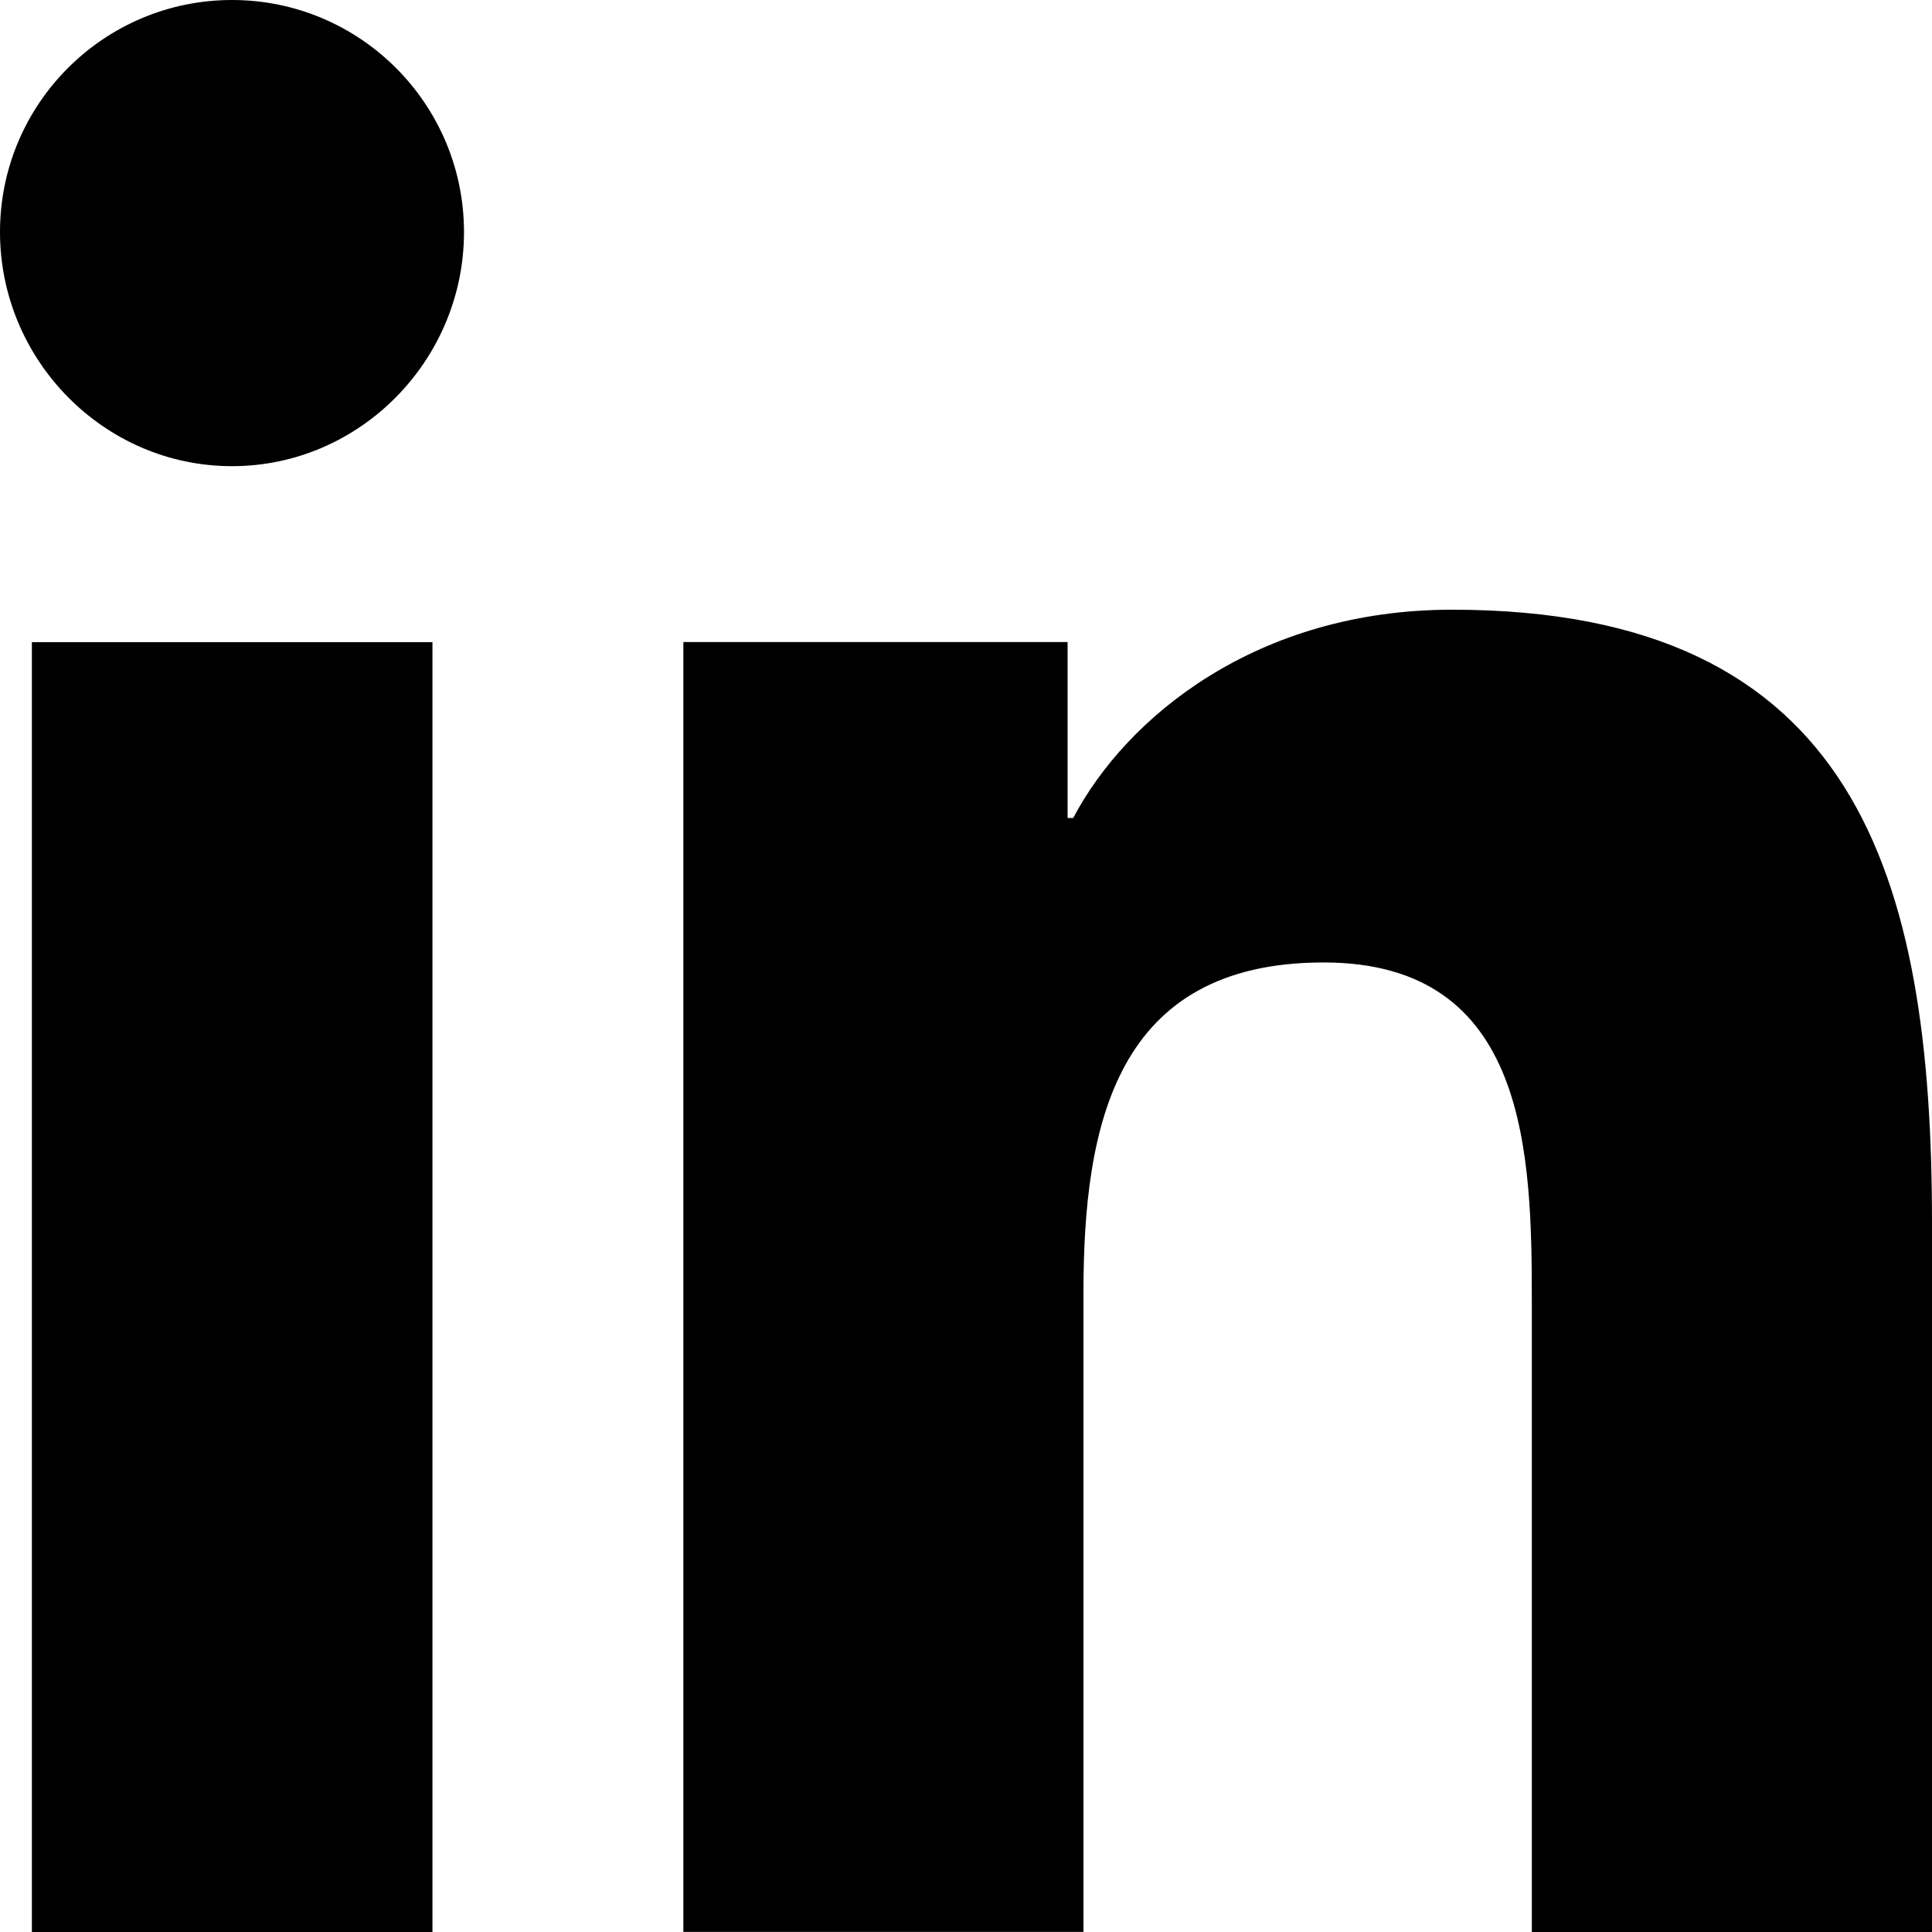
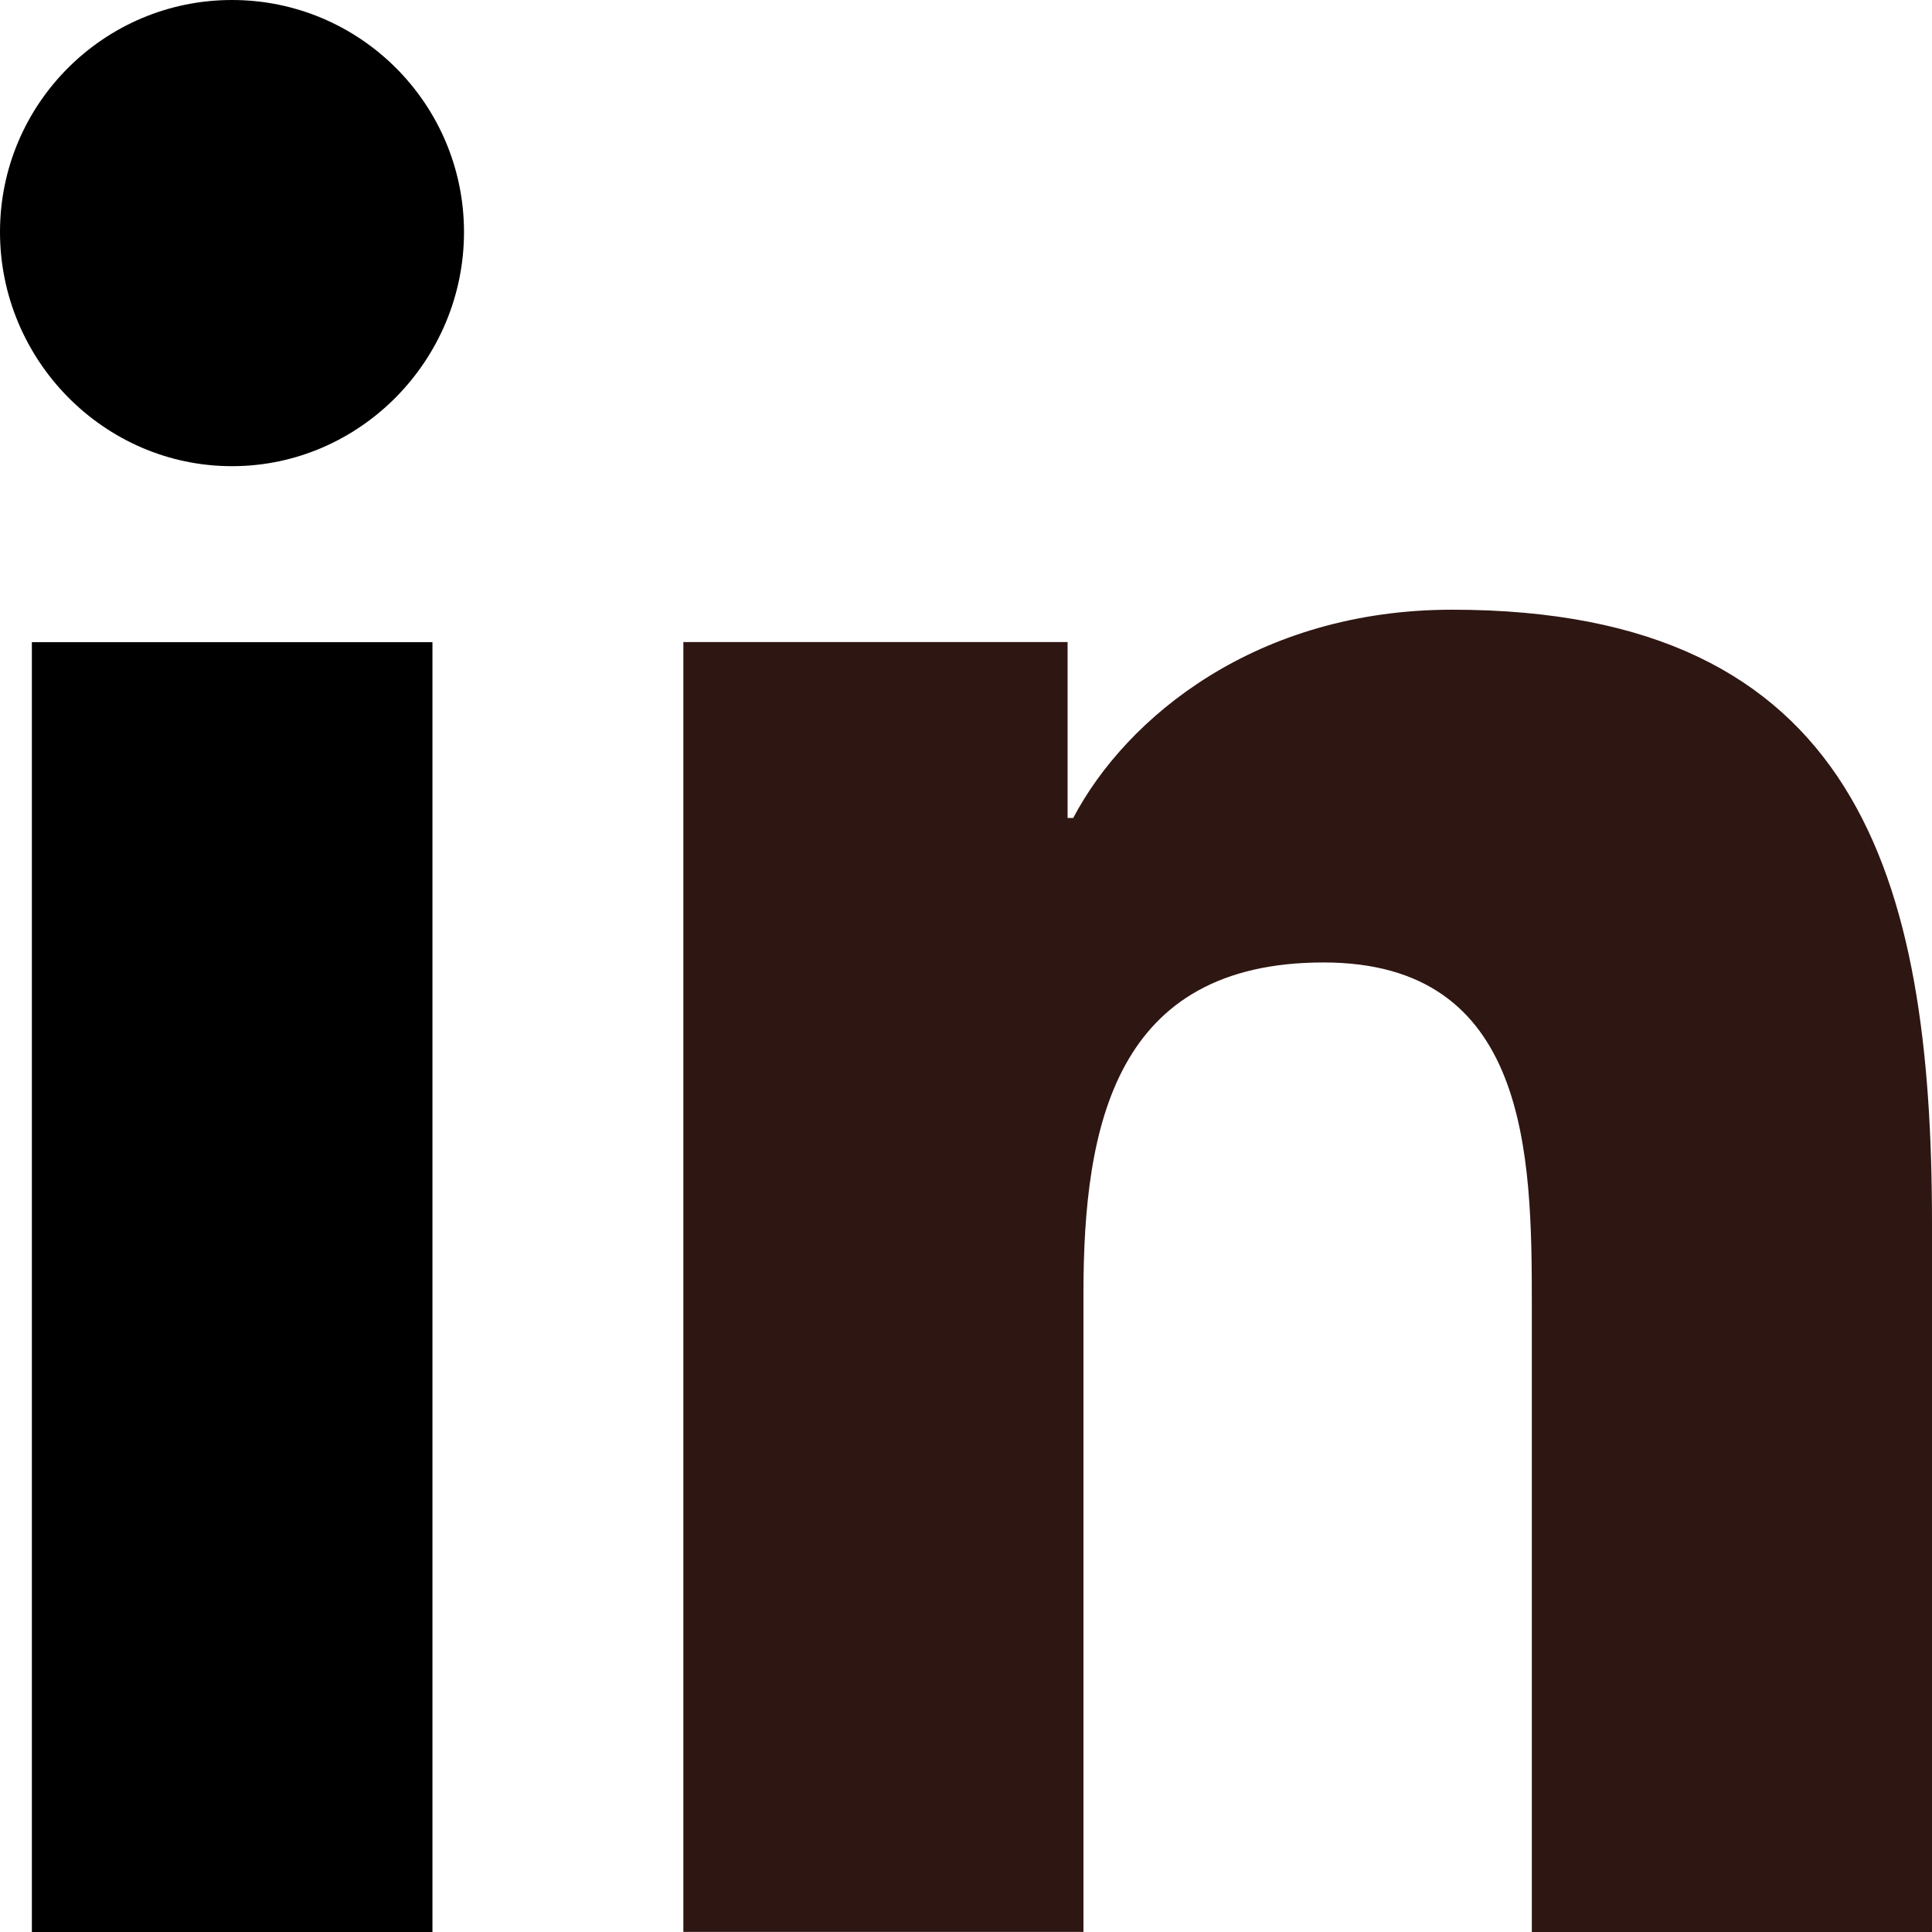
<svg xmlns="http://www.w3.org/2000/svg" id="Bold" enable-background="new 0 0 24 24" height="512" viewBox="0 0 24 24" width="512">
-   <path d="m23.994 24v-.001h.006v-8.802c0-4.306-.927-7.623-5.961-7.623-2.42 0-4.044 1.328-4.707 2.587h-.07v-2.185h-4.773v16.023h4.97v-7.934c0-2.089.396-4.109 2.983-4.109 2.549 0 2.587 2.384 2.587 4.243v7.801z" />
+   <path style="fill:#2E1612;" d="m23.994 24v-.001h.006v-8.802c0-4.306-.927-7.623-5.961-7.623-2.42 0-4.044 1.328-4.707 2.587h-.07v-2.185h-4.773v16.023h4.97v-7.934c0-2.089.396-4.109 2.983-4.109 2.549 0 2.587 2.384 2.587 4.243v7.801z" />
  <path d="m.396 7.977h4.976v16.023h-4.976z" />
  <path d="m2.882 0c-1.591 0-2.882 1.291-2.882 2.882s1.291 2.909 2.882 2.909 2.882-1.318 2.882-2.909c-.001-1.591-1.292-2.882-2.882-2.882z" />
</svg>
